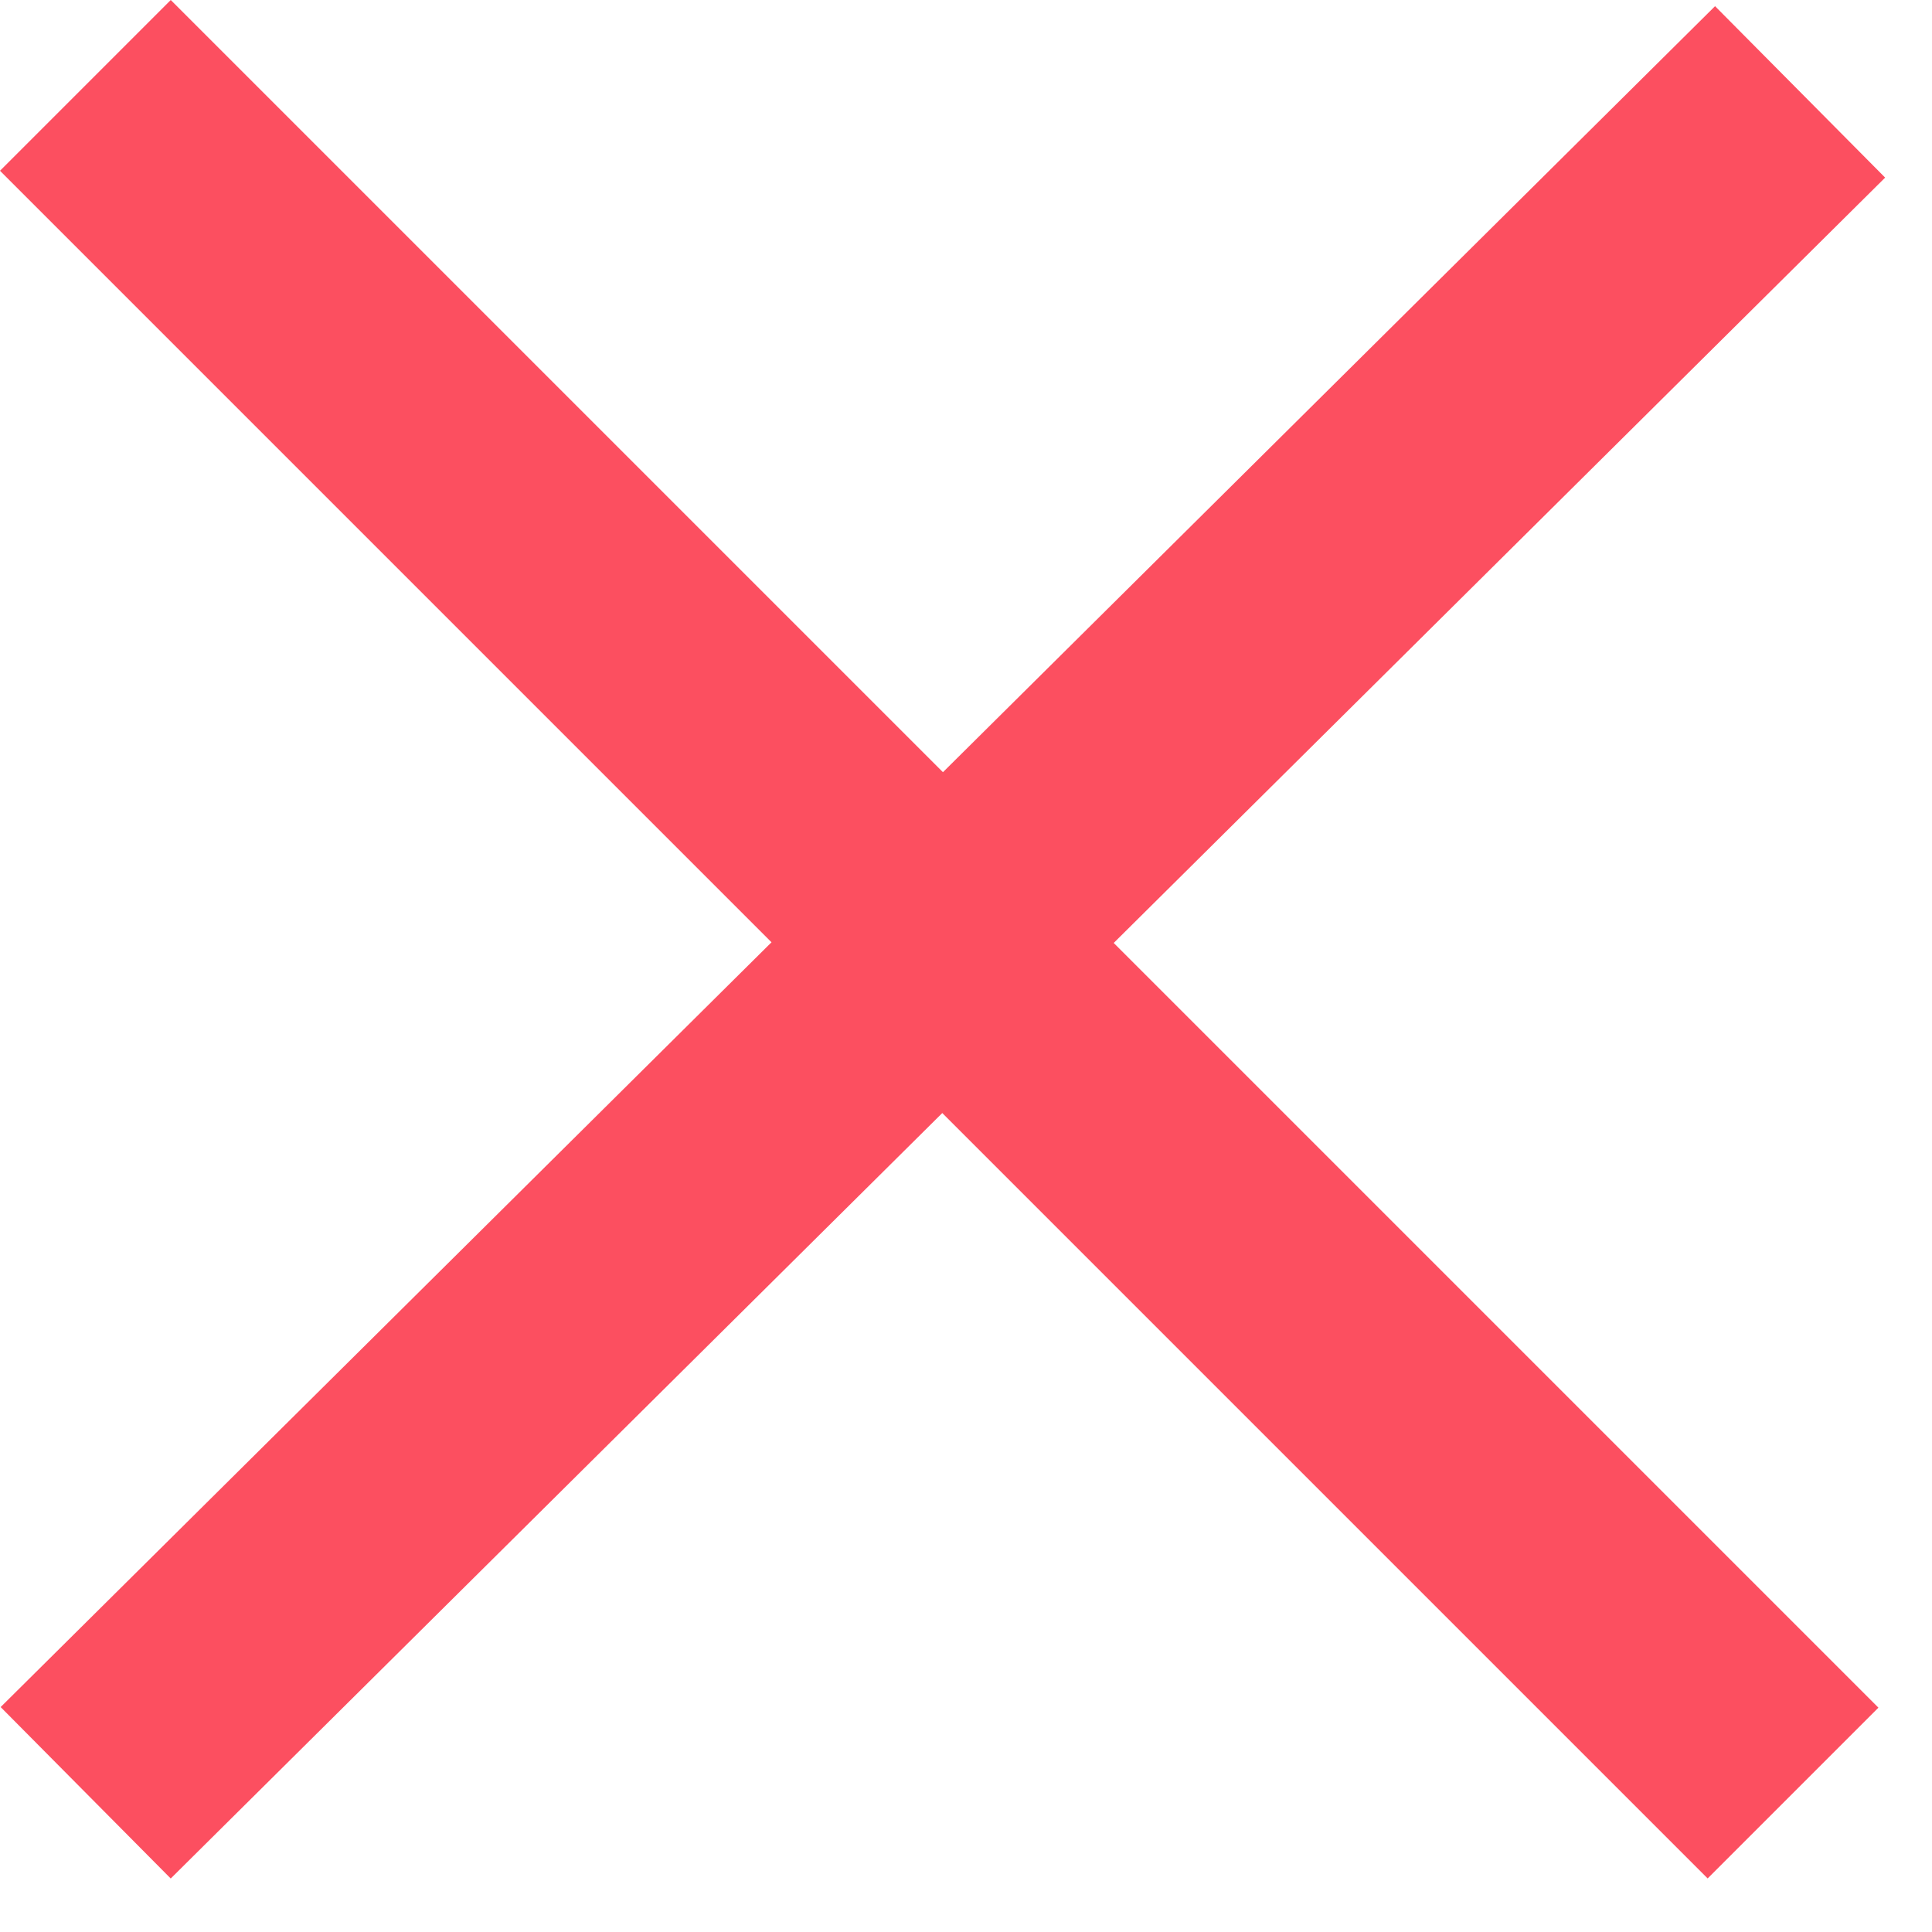
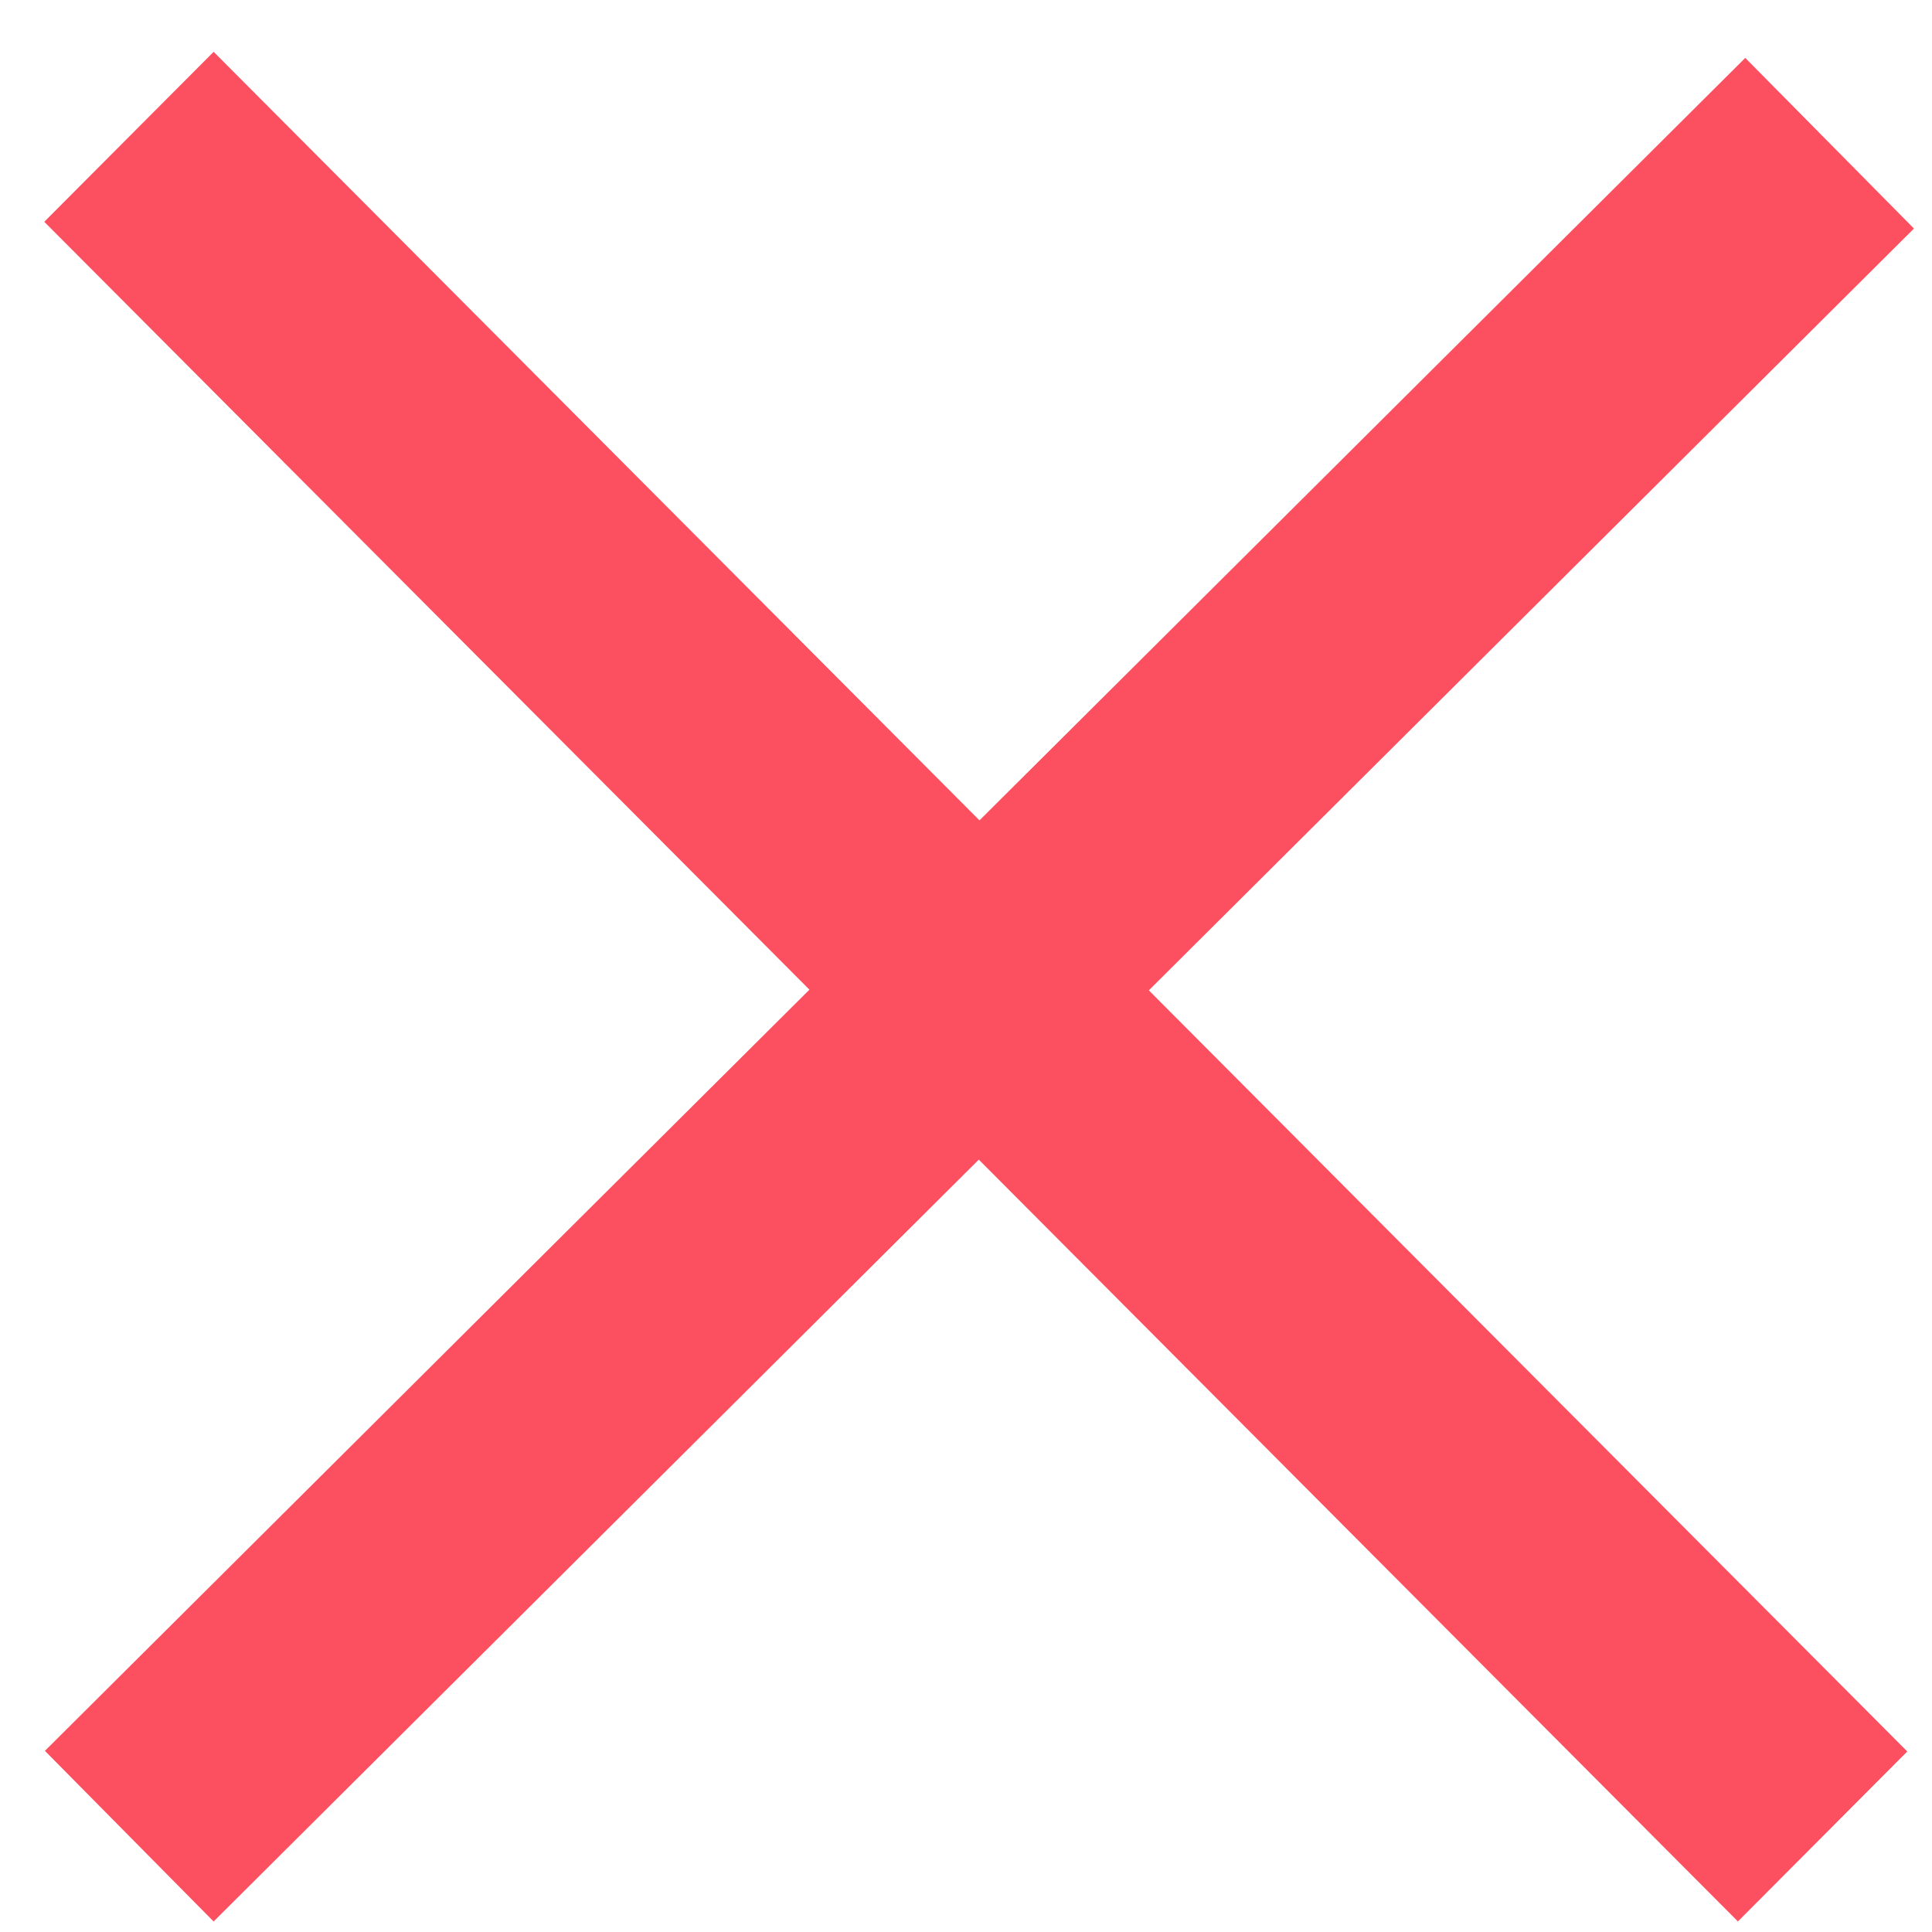
- <svg xmlns="http://www.w3.org/2000/svg" width="16" height="16" viewBox="0 0 16 16" fill="none">
-   <rect x="0.005" y="14.137" width="20" height="2" transform="rotate(-44.7732 0.00537109 14.1367)" fill="#FC4F60" />
-   <rect x="14.142" y="15.556" width="20" height="2" transform="rotate(-135 14.1421 15.5562)" fill="#FC4F60" />
+ <svg xmlns="http://www.w3.org/2000/svg" width="31" height="31" viewBox="0 0 31 31" fill="none">
+   <rect width="38.5" height="3.85" transform="matrix(0.70865 -0.705561 0.703041 0.71115 0.720703 28.0933)" fill="#FC4F60" />
+   <rect width="38.5" height="3.85" transform="matrix(-0.705851 -0.708361 0.705851 -0.708361 27.8857 30.8306)" fill="#FC4F60" />
</svg>
